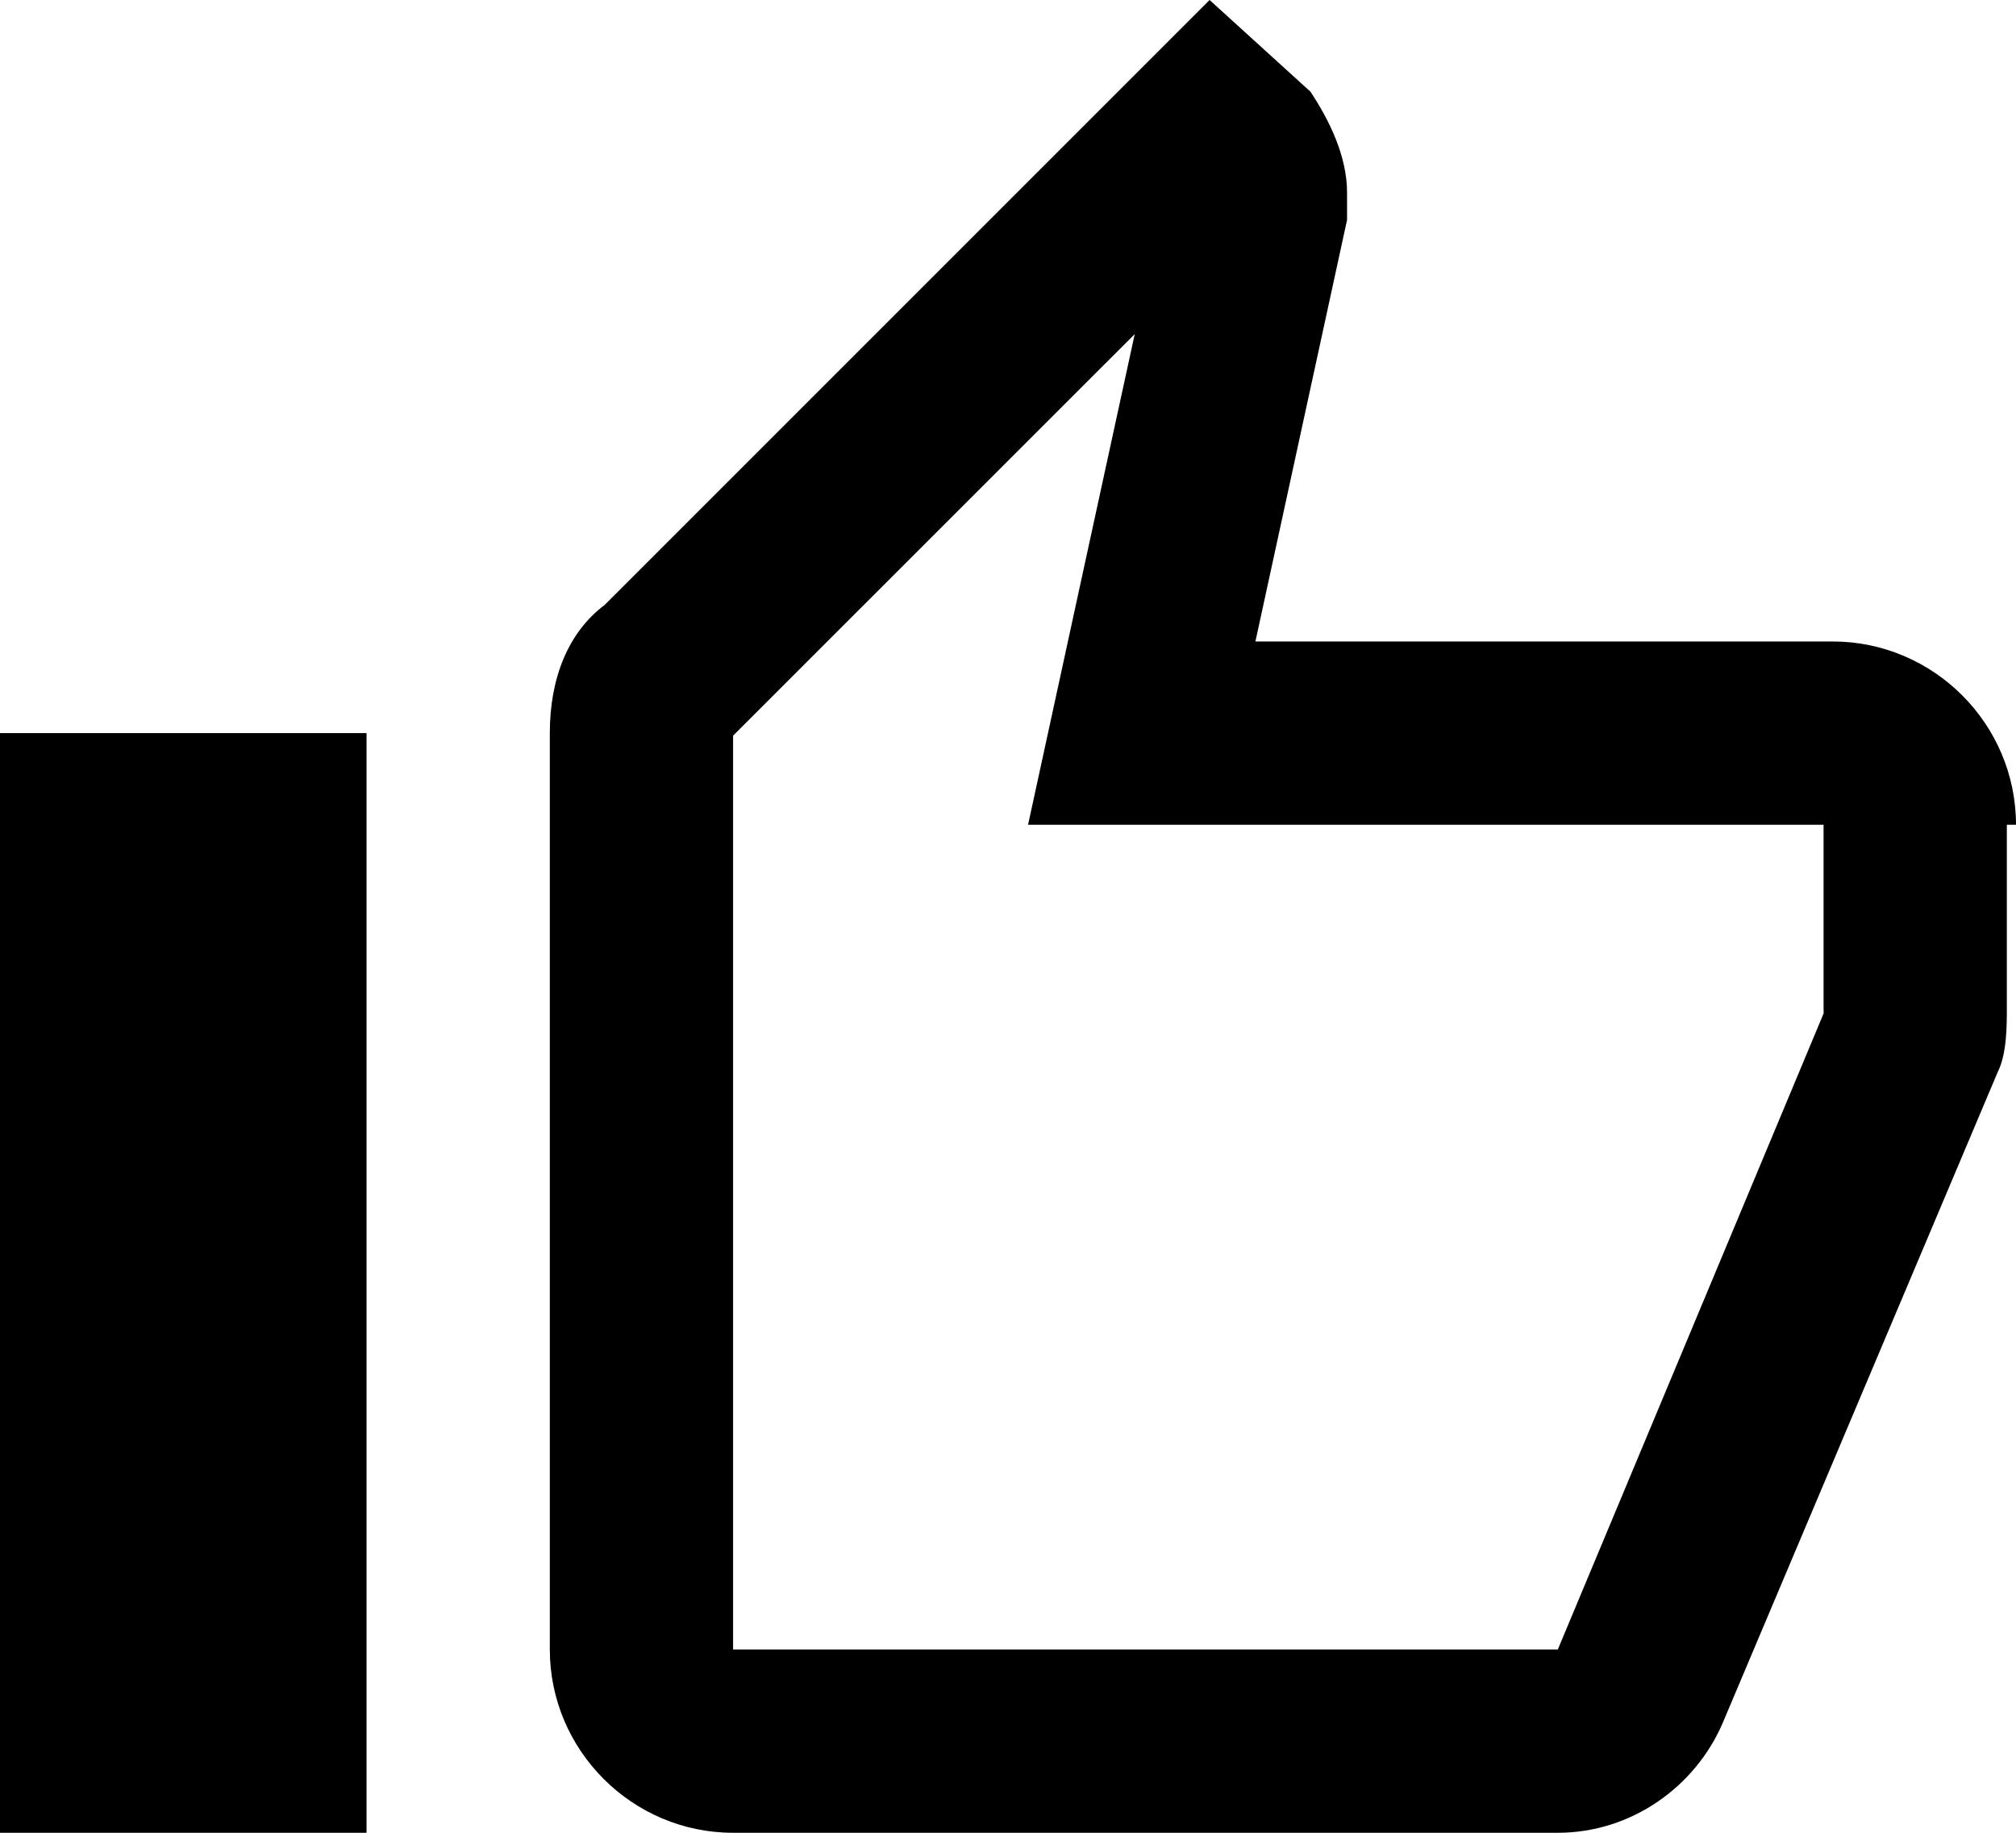
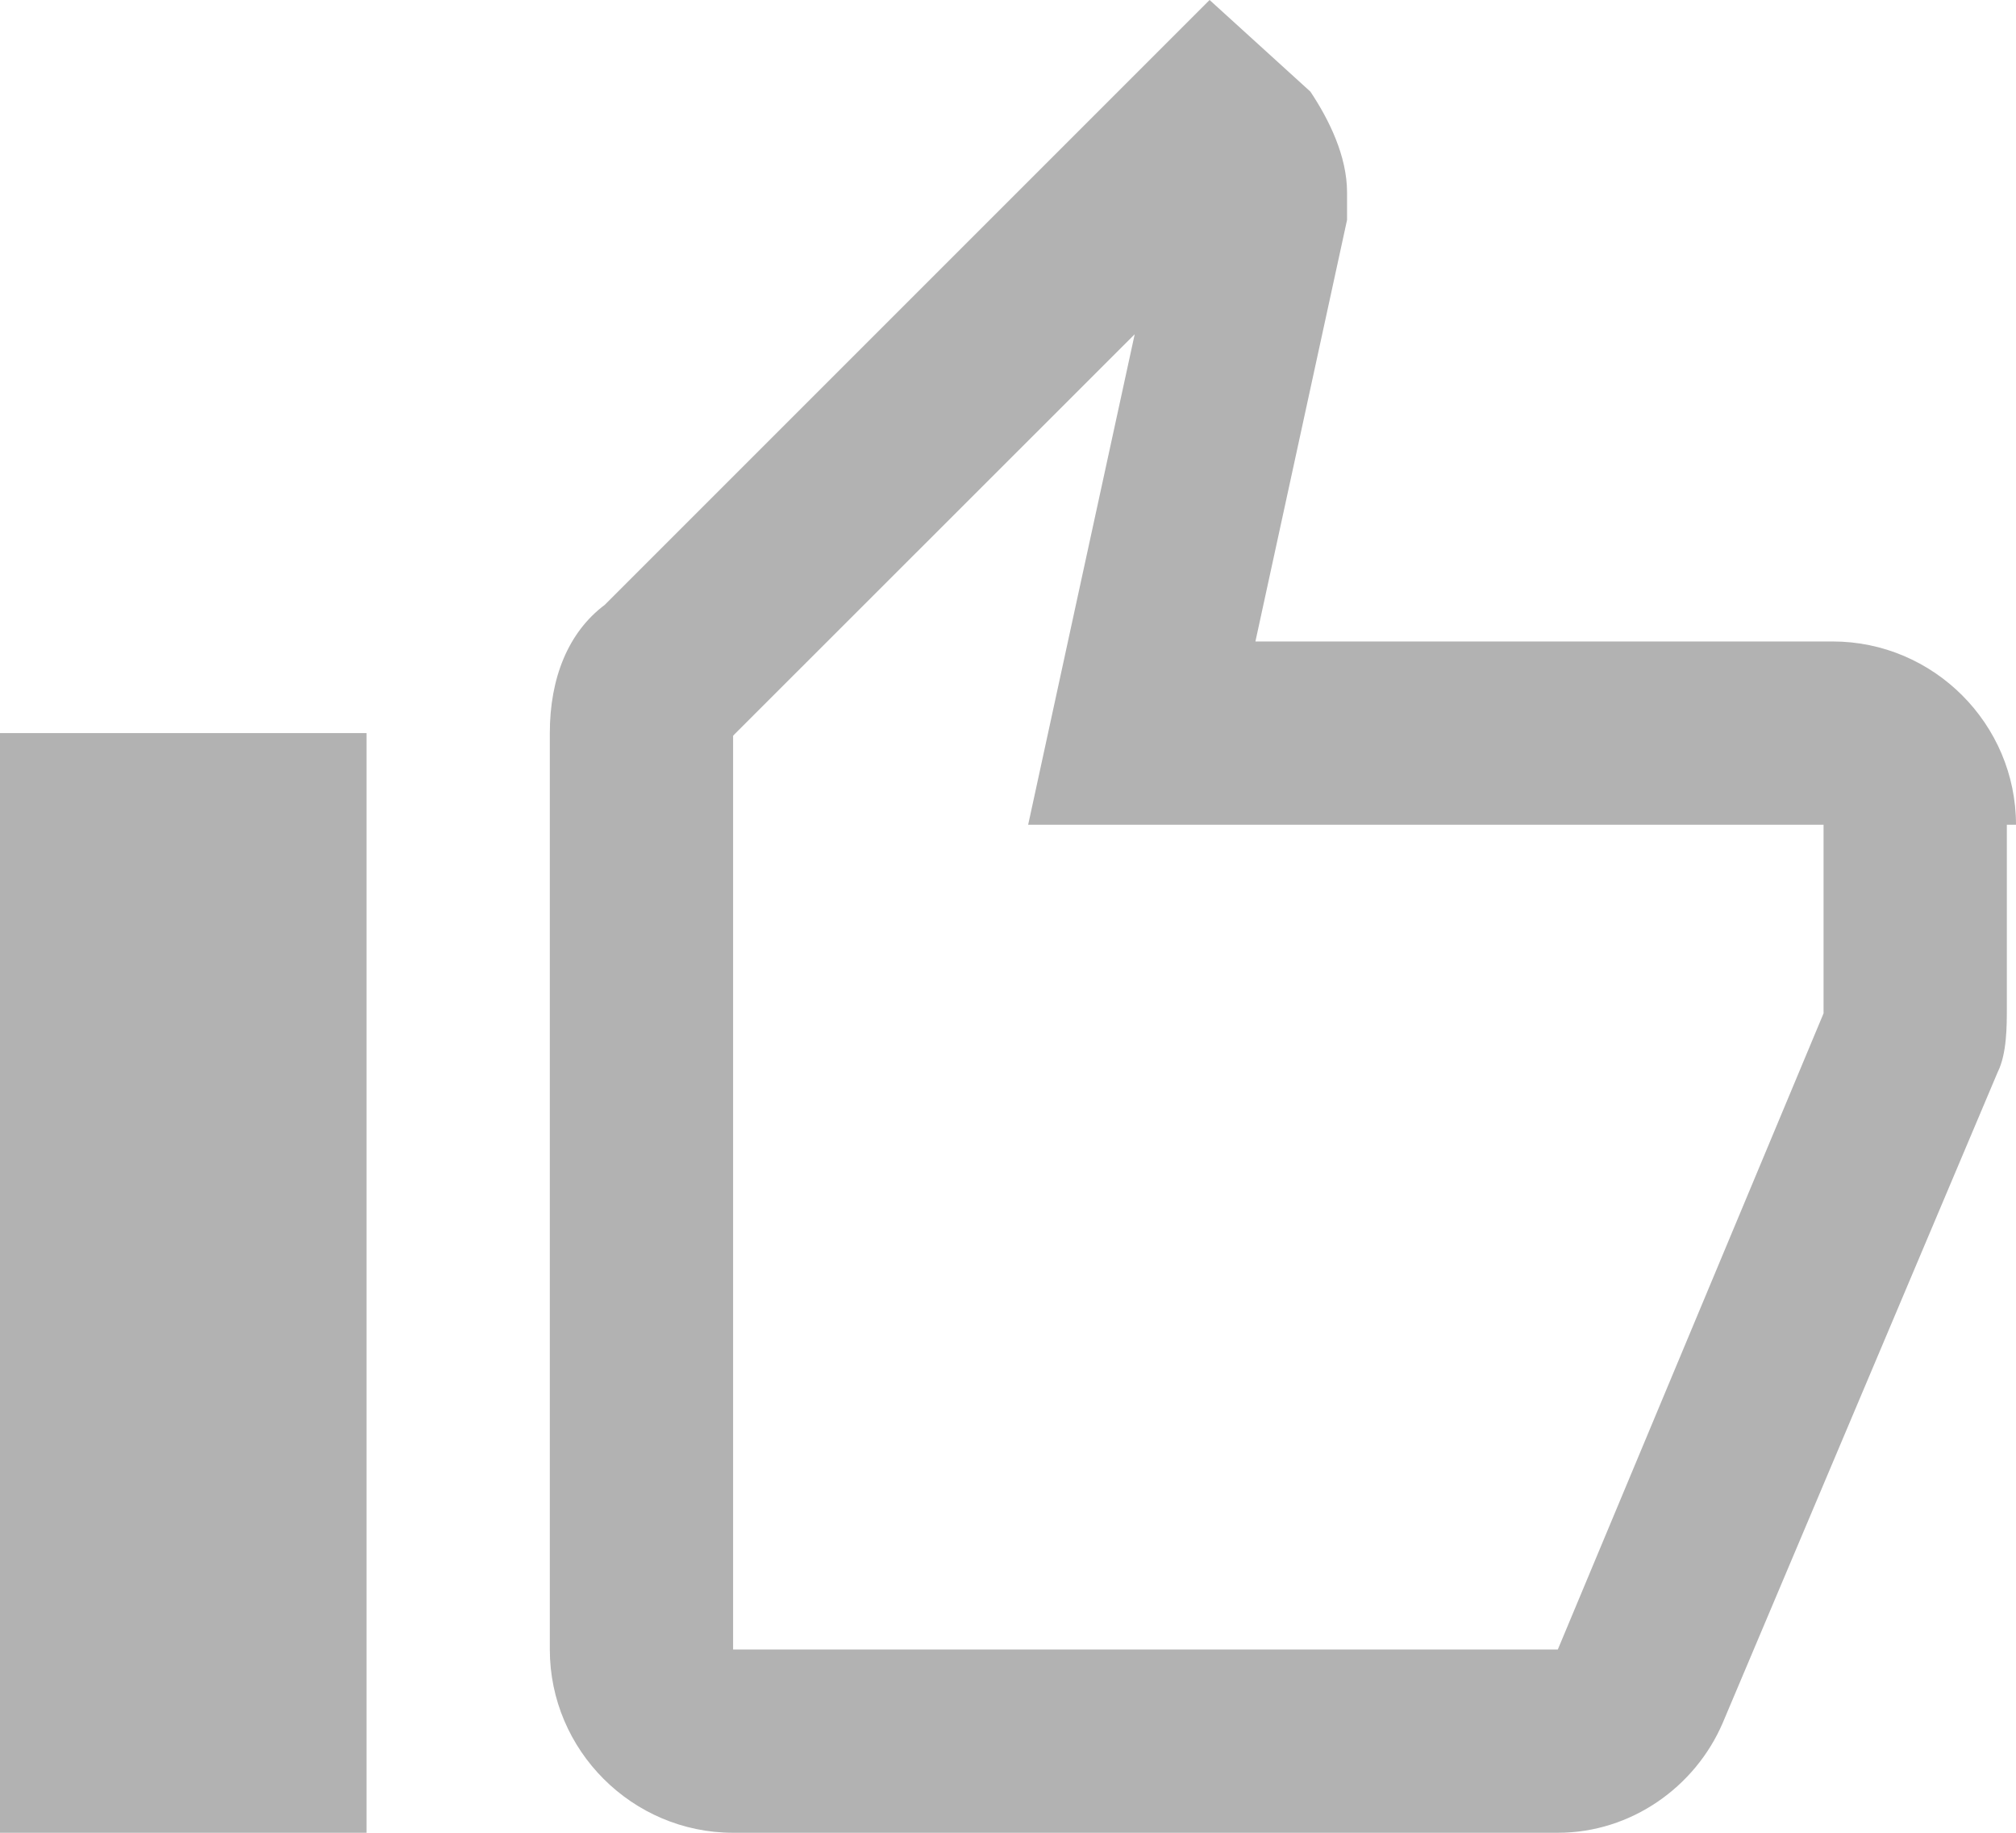
- <svg xmlns="http://www.w3.org/2000/svg" version="1.0" id="Layer_1" x="0px" y="0px" width="22px" height="20px" viewBox="0 0 22 20" enable-background="new 0 0 22 20" xml:space="preserve">
-   <g id="Page-1">
-     <g id="Core" transform="translate(-295, -464)">
-       <g id="thumb-up" transform="translate(295, 464)">
-         <path id="Shape" fill="#000000" d="M12.383,3.646l-0.637,2.929L11.219,9H13.7h6.2v2c0,0.018,0,0.037,0.001,0.058L17,18H8V8.029     l0.014-0.015L12.383,3.646 M2,10v8V10 M13.2,0L6.6,6.6C6.2,6.9,6,7.4,6,8v10c0,1.1,0.9,2,2,2h9c0.8,0,1.5-0.5,1.8-1.2l3-7.1     C21.9,11.5,21.9,11.2,21.9,11V9H22c0-1.1-0.9-2-2-2h-6.3l1-4.6V2.1c0-0.4-0.2-0.8-0.4-1.1L13.2,0L13.2,0z M4,8H0v12h4V8L4,8z      M22,9c0,0.033,0,0.044,0,0.044V9L22,9z" />
-       </g>
-     </g>
-   </g>
+ <svg xmlns="http://www.w3.org/2000/svg" version="1" width="22" height="20" viewBox="0 0 22 20" fill="#b2b2b2">
+   <path d="M12.383 3.646l-.637 2.93L11.22 9h8.68v2.058L17 18H8V8.03l.014-.016 4.37-4.368M2 10v8-8M13.2 0L6.6 6.6c-.4.3-.6.8-.6 1.4v10c0 1.1.9 2 2 2h9c.8 0 1.5-.5 1.8-1.2l3-7.1c.1-.2.1-.5.1-.7V9h.1c0-1.1-.9-2-2-2h-6.3l1-4.6v-.3c0-.4-.2-.8-.4-1.1l-1.1-1zM4 8H0v12h4V8zm18 1v.044V9z" />
</svg>
